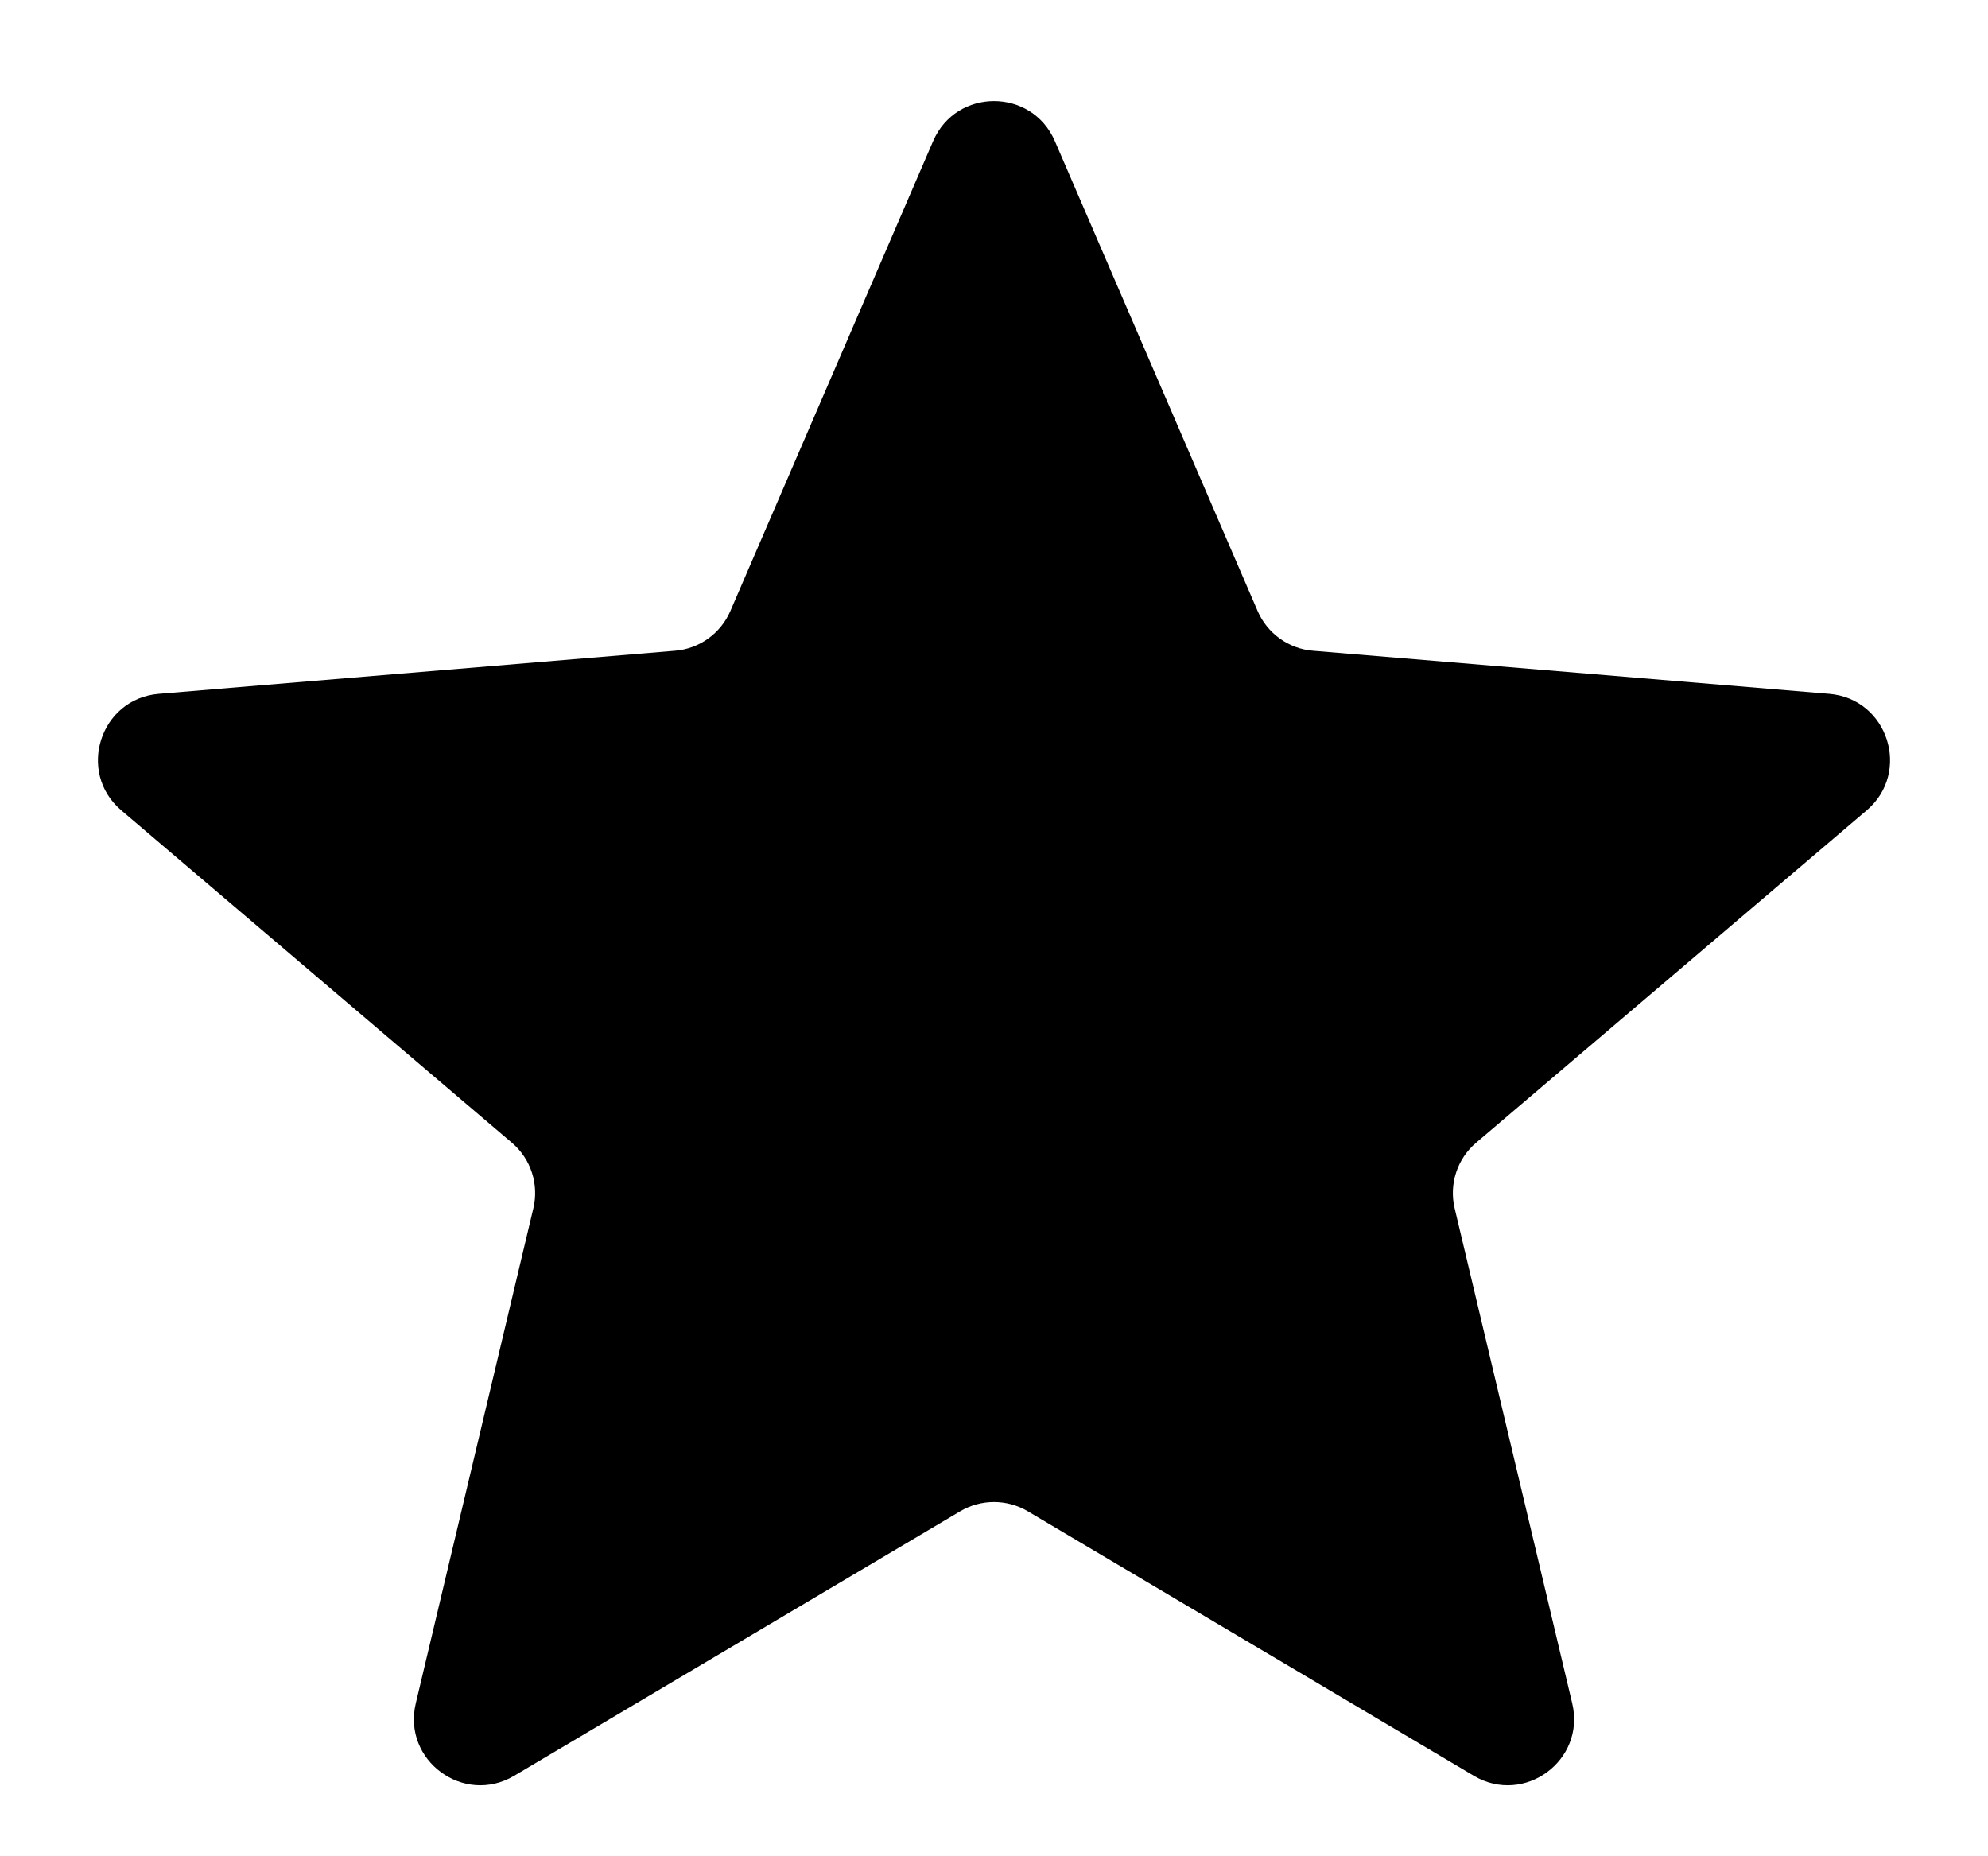
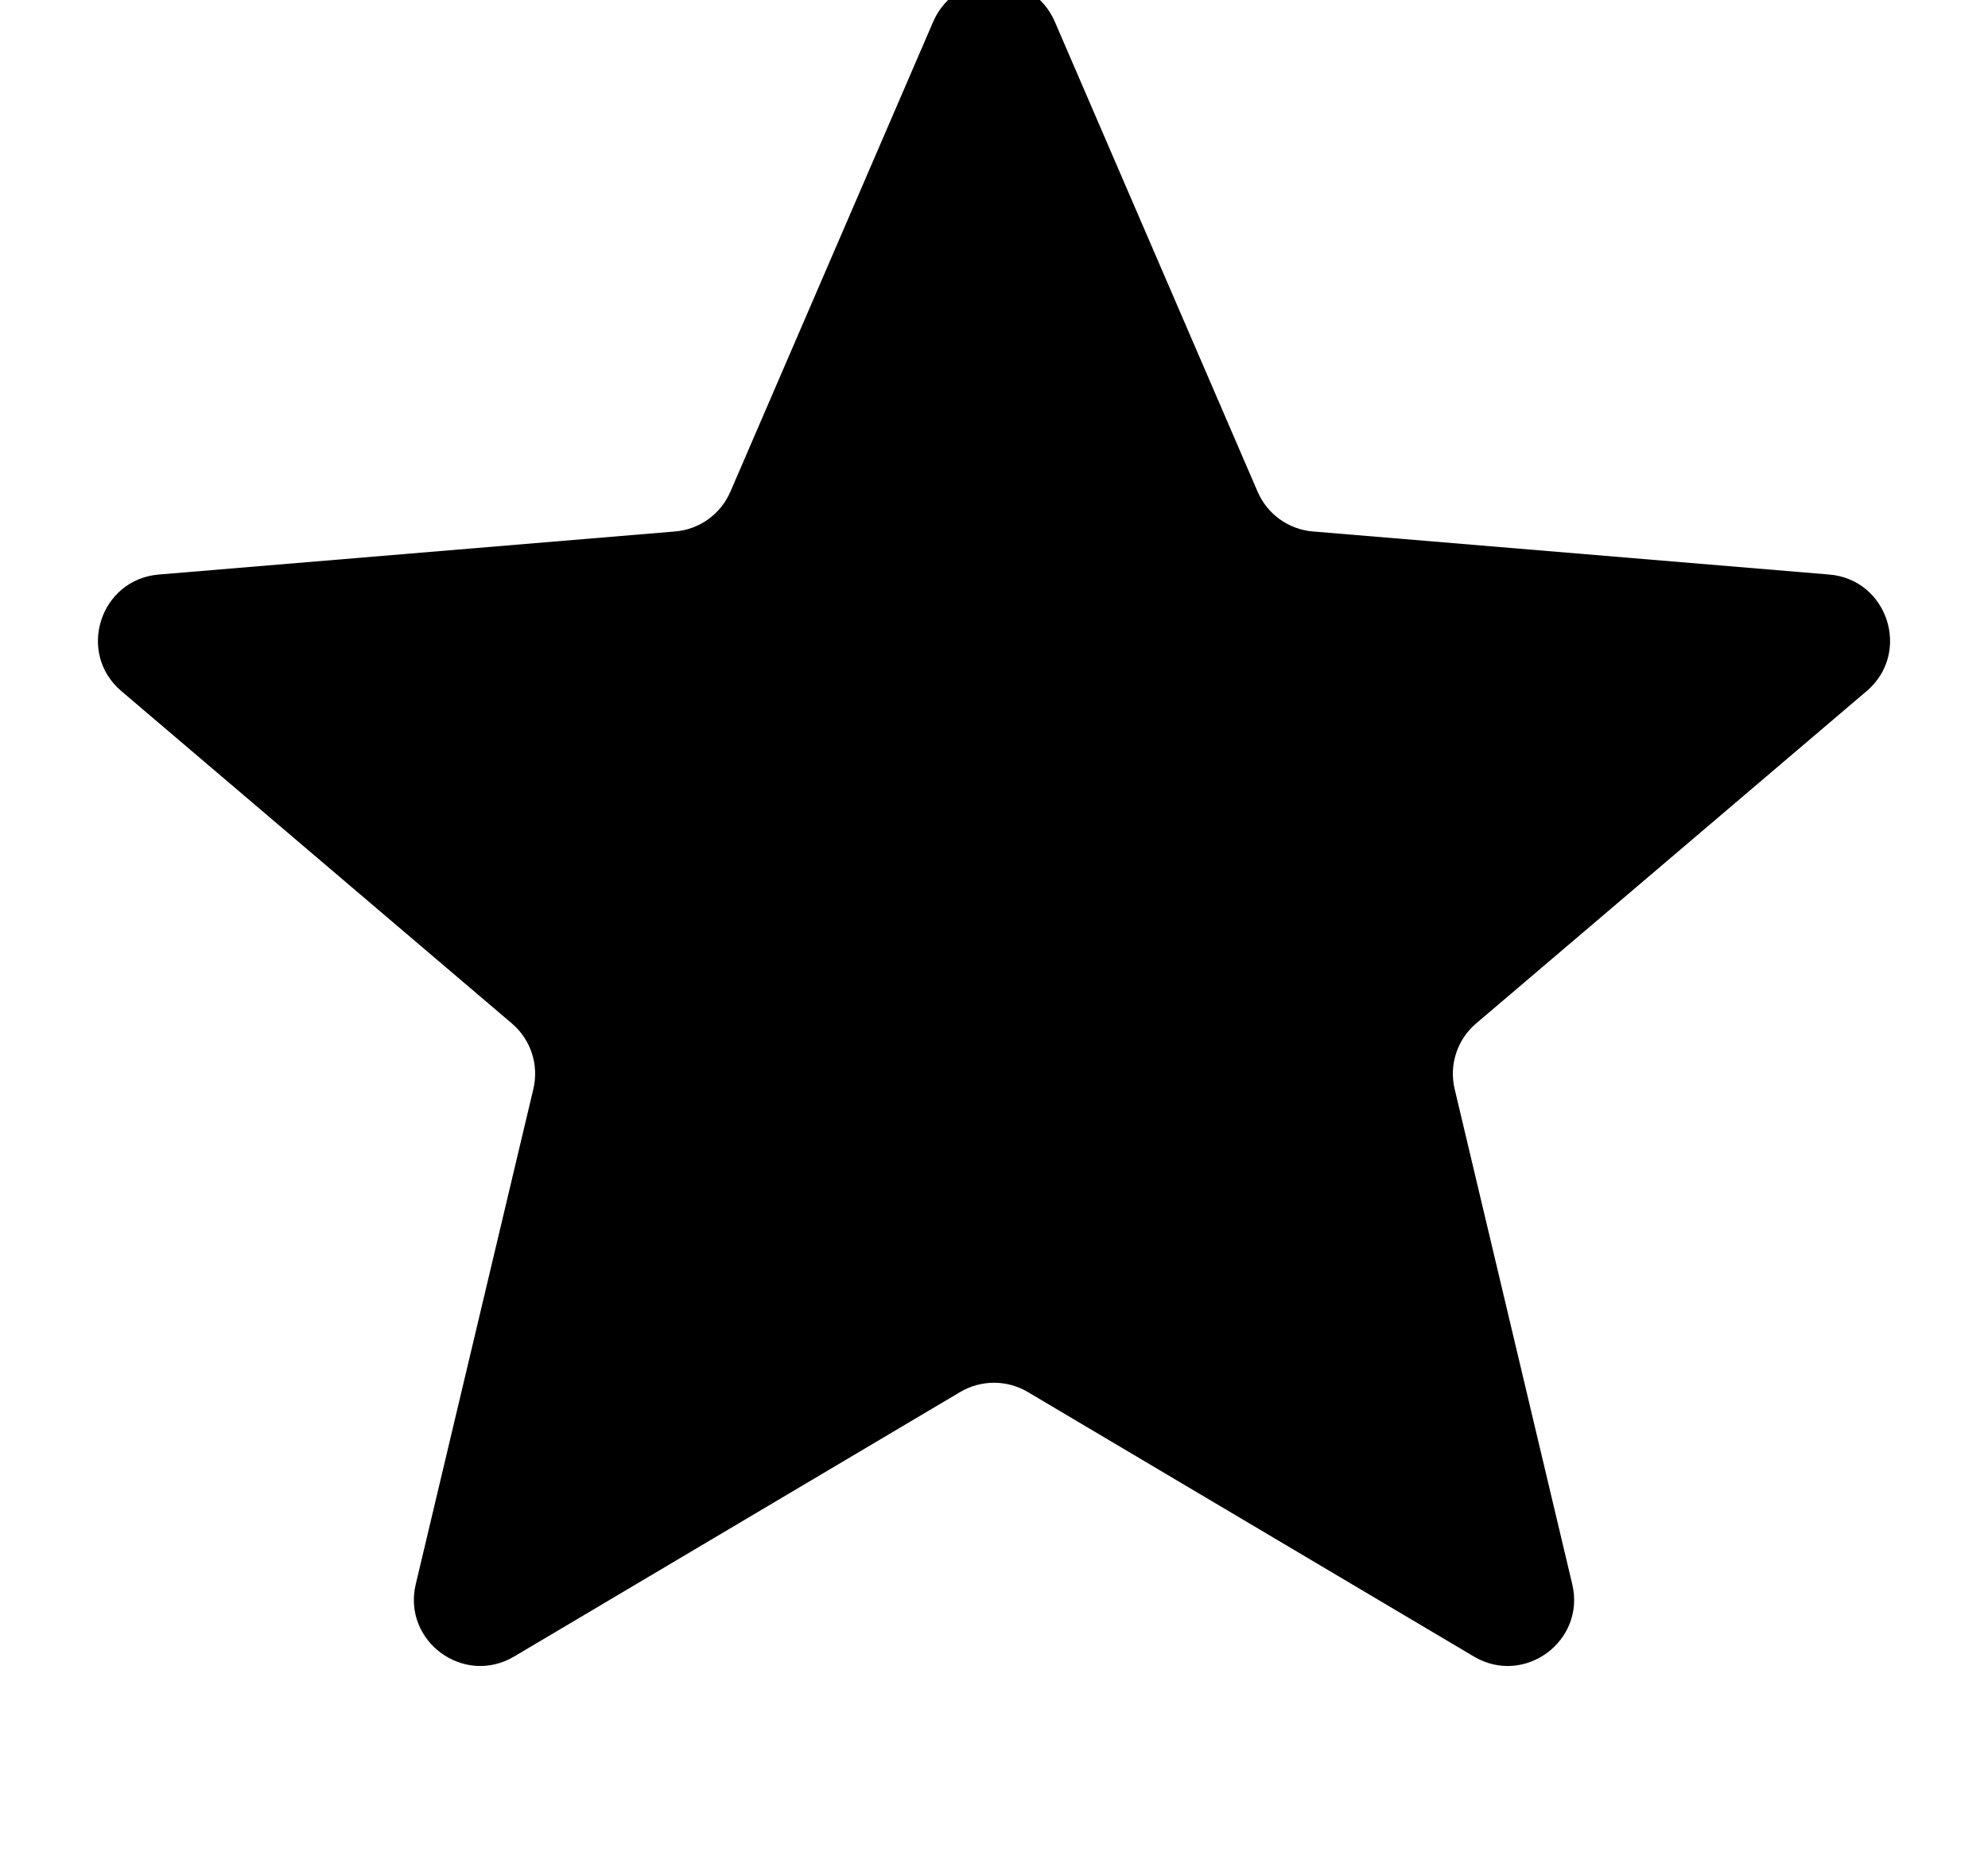
- <svg xmlns="http://www.w3.org/2000/svg" width="15" height="14" viewBox="0 0 15 13" fill="none">
+ <svg xmlns="http://www.w3.org/2000/svg" width="15" height="14" viewBox="0 0.4 15 14" fill="none">
  <path d="M7.245 10.903C7.402 10.81 7.598 10.81 7.755 10.903L11.121 12.899C11.501 13.124 11.965 12.783 11.863 12.353L10.976 8.618C10.932 8.435 10.995 8.243 11.138 8.122L14.085 5.614C14.423 5.326 14.245 4.772 13.802 4.735L9.906 4.41C9.722 4.395 9.562 4.279 9.489 4.11L7.959 0.564C7.785 0.162 7.215 0.162 7.041 0.564L5.511 4.11C5.438 4.279 5.278 4.395 5.094 4.41L1.198 4.735C0.755 4.772 0.577 5.326 0.915 5.614L3.862 8.122C4.005 8.243 4.068 8.435 4.024 8.618L3.137 12.353C3.035 12.783 3.499 13.124 3.879 12.899L7.245 10.903Z" fill="black" />
</svg>
